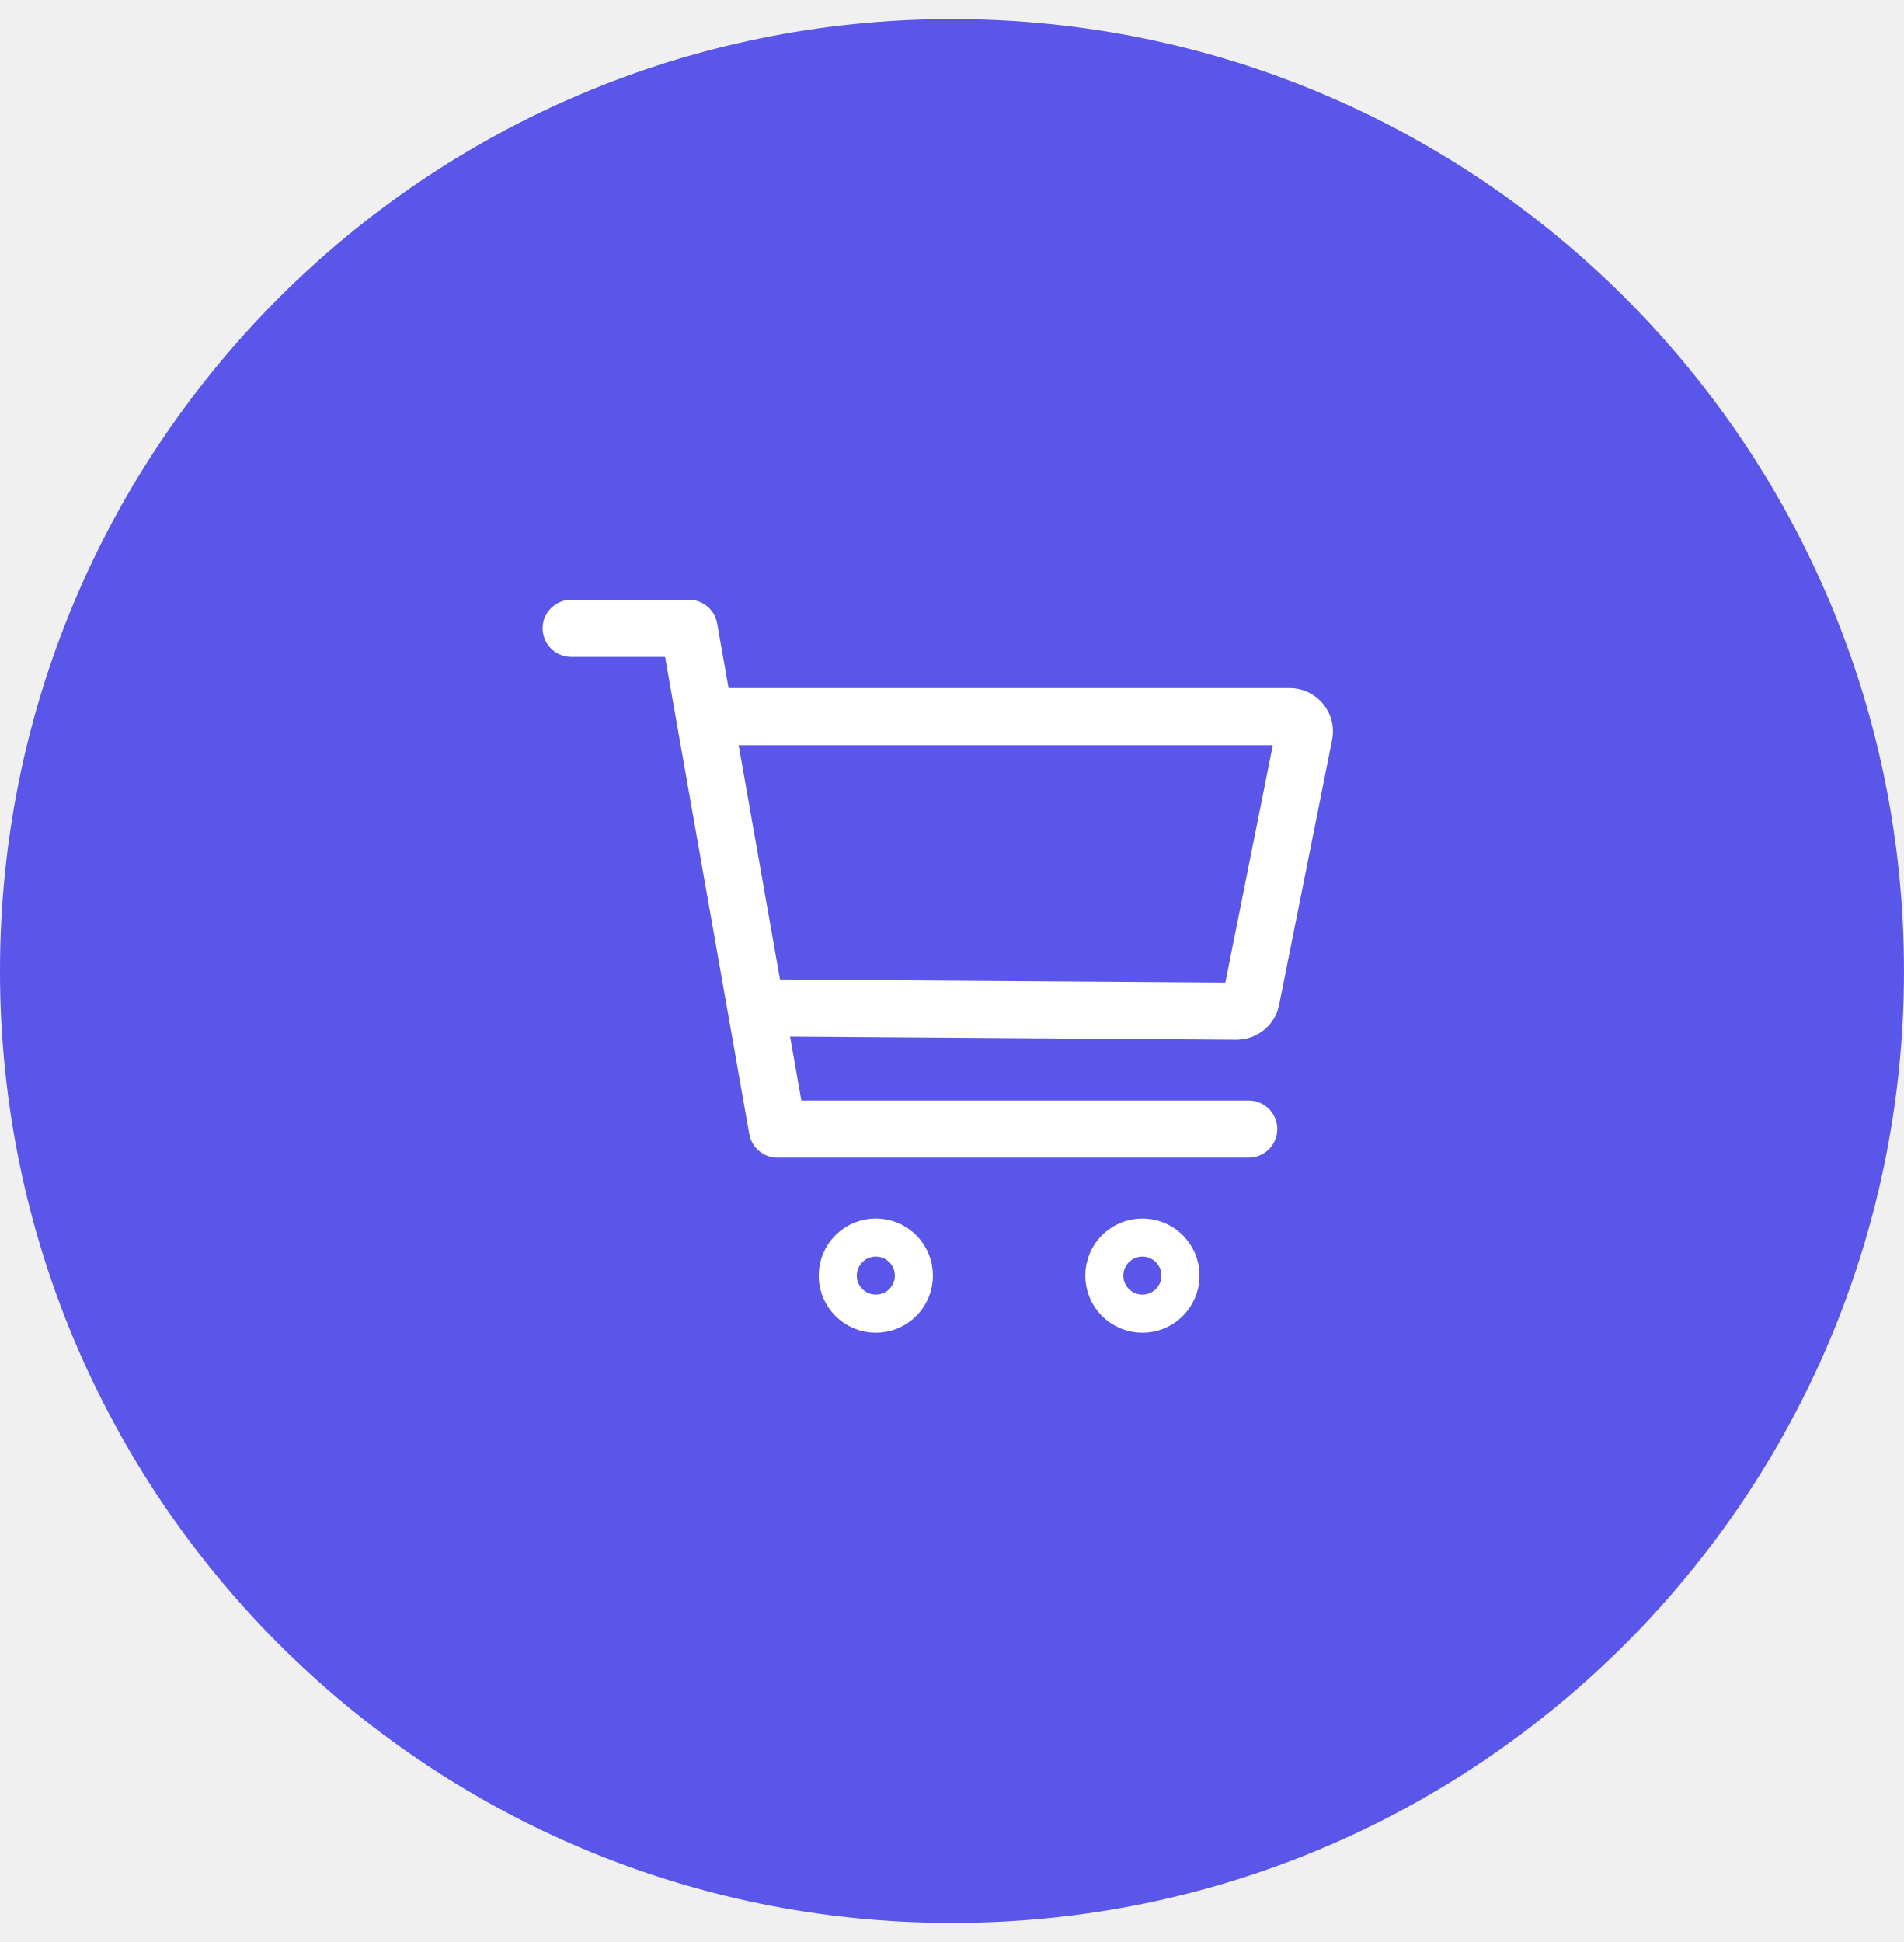
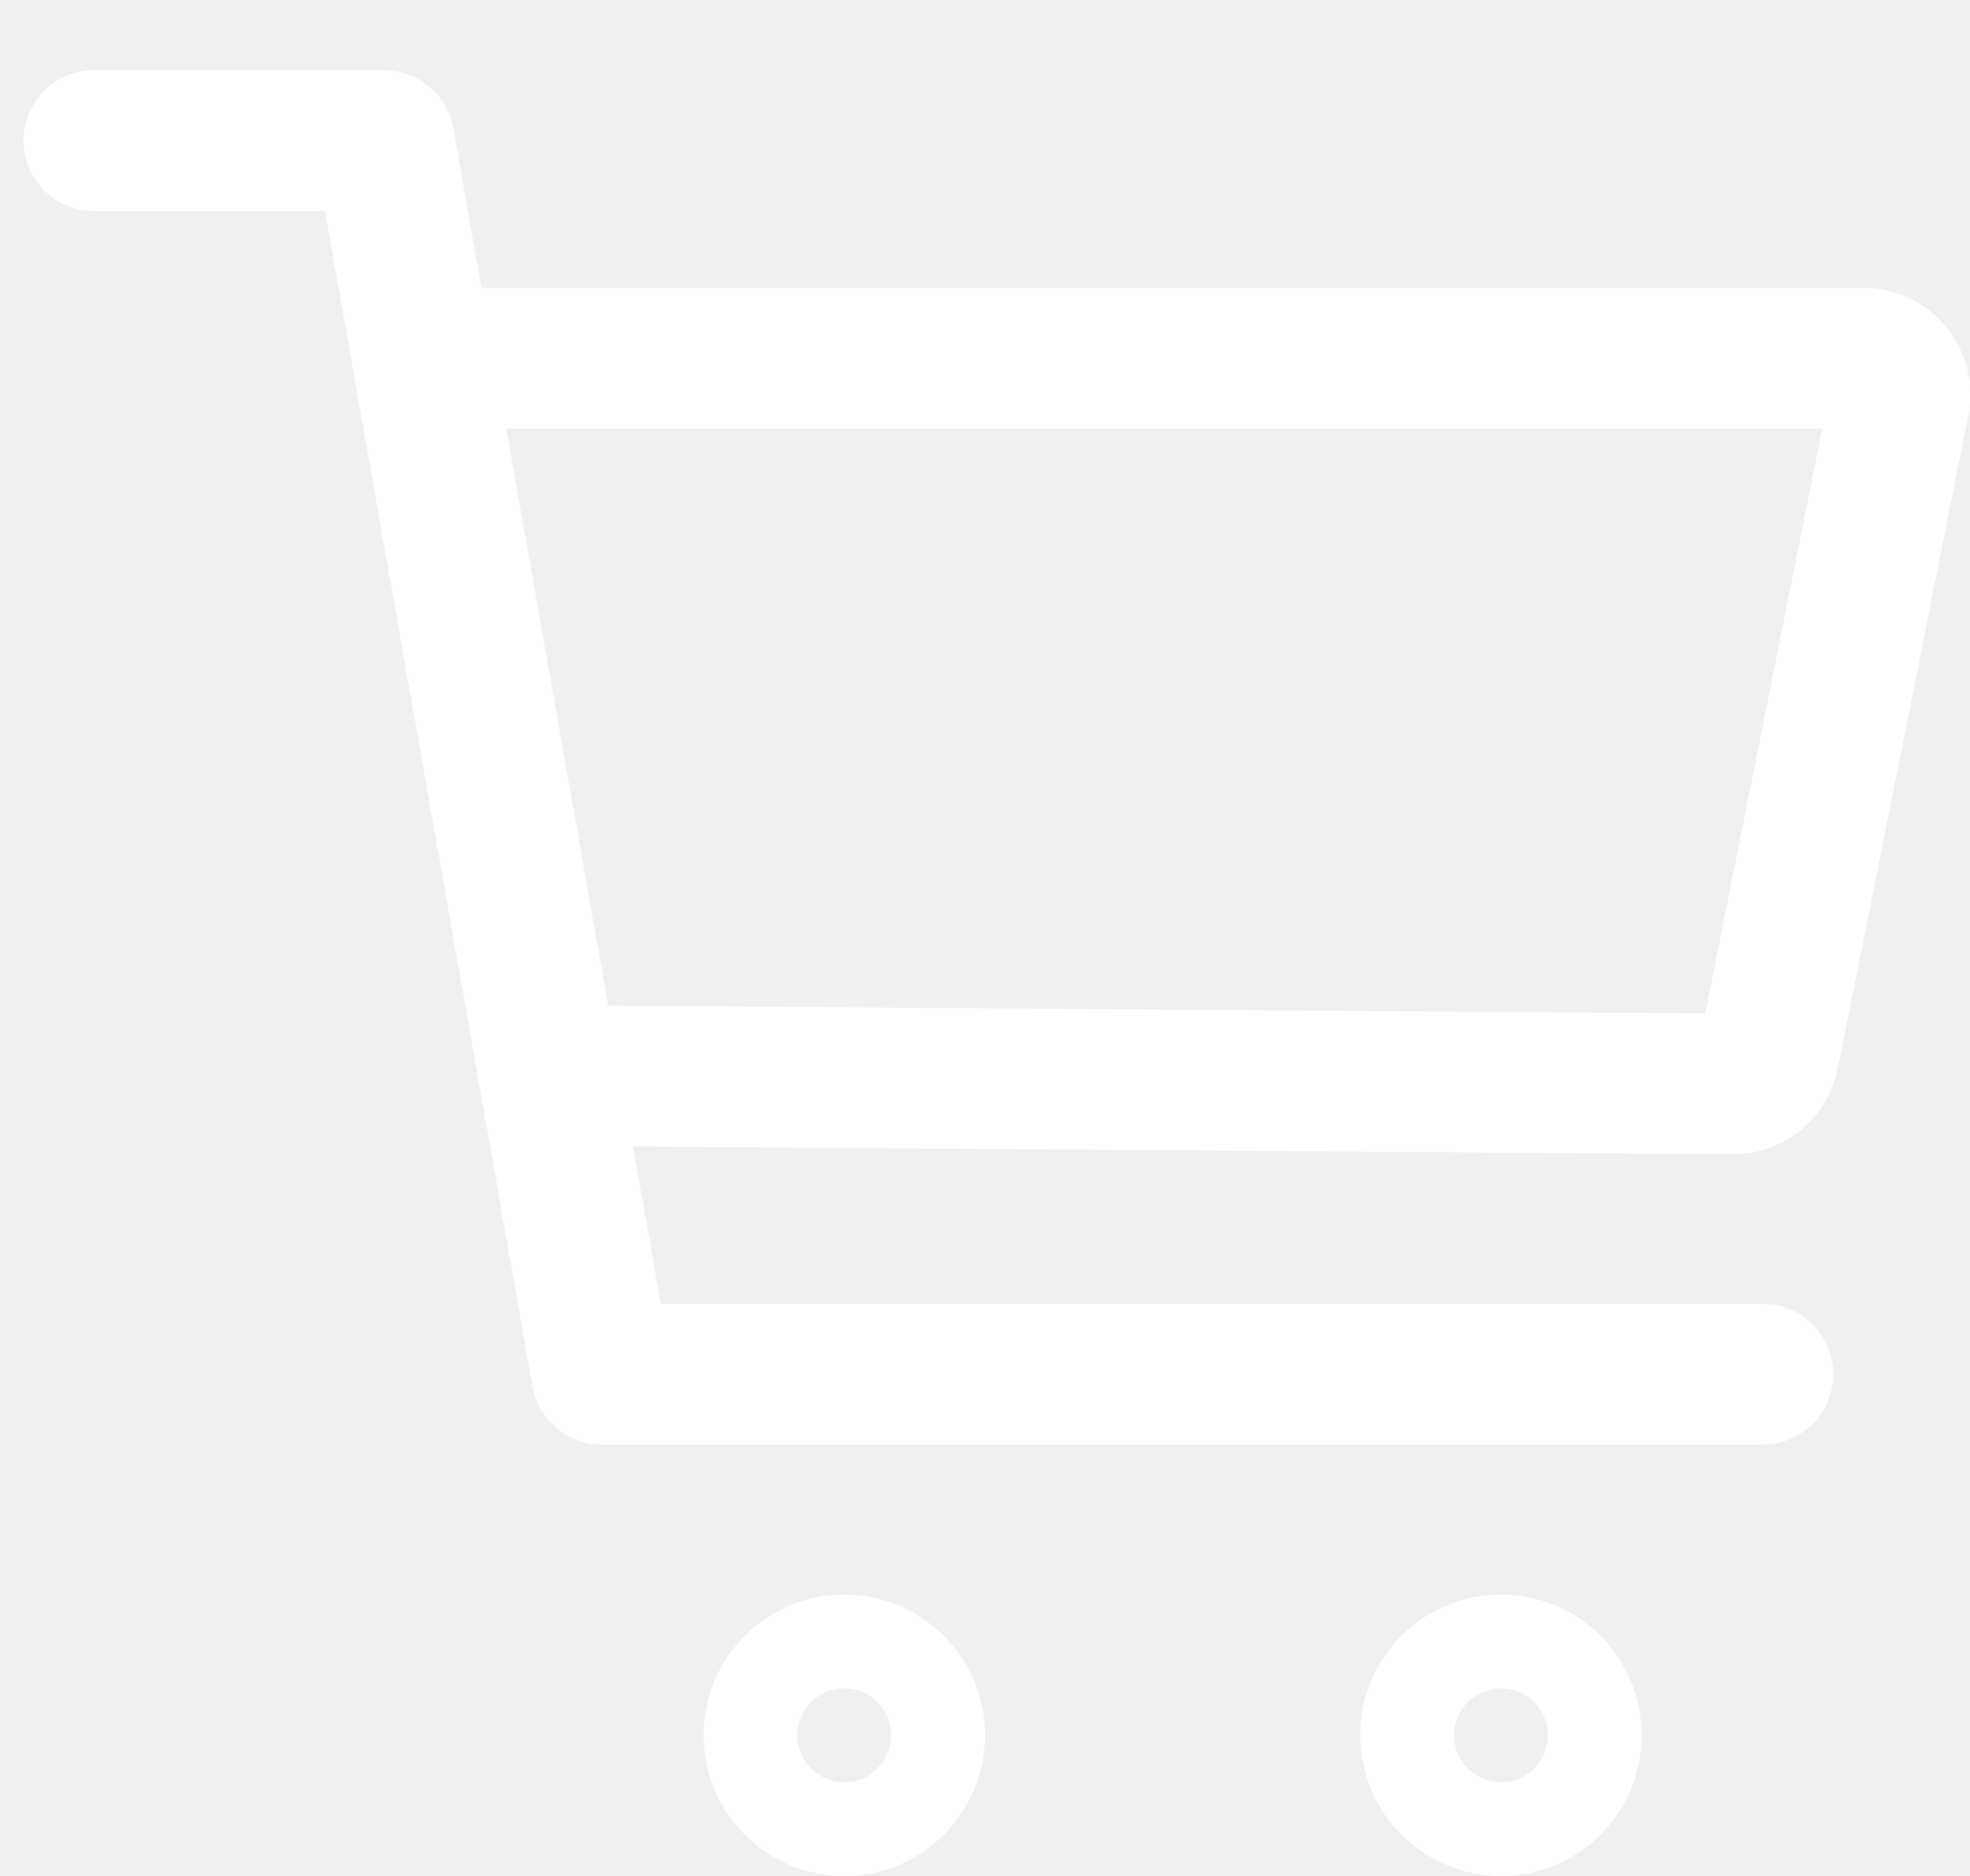
- <svg xmlns="http://www.w3.org/2000/svg" width="50" height="51" viewBox="0 0 50 51" fill="none">
-   <circle cx="25" cy="25.5" r="25" fill="#5956E9" />
-   <path d="M23 34.5C23.552 34.5 24 34.052 24 33.5C24 32.948 23.552 32.5 23 32.5C22.448 32.5 22 32.948 22 33.5C22 34.052 22.448 34.5 23 34.5Z" stroke="white" stroke-linecap="round" stroke-linejoin="round" />
-   <path d="M30 34.5C30.552 34.5 31 34.052 31 33.5C31 32.948 30.552 32.5 30 32.5C29.448 32.5 29 32.948 29 33.5C29 34.052 29.448 34.5 30 34.5Z" stroke="white" stroke-linecap="round" stroke-linejoin="round" />
-   <path d="M15 16.5H18.094L20.415 29.651H32.792" stroke="white" stroke-width="1.5" stroke-linecap="round" stroke-linejoin="round" />
-   <path d="M20 26.468L32.475 26.556C32.565 26.556 32.652 26.525 32.721 26.468C32.79 26.412 32.837 26.333 32.855 26.245L34.247 19.283C34.259 19.227 34.257 19.169 34.243 19.113C34.23 19.058 34.203 19.006 34.167 18.962C34.131 18.918 34.085 18.882 34.033 18.857C33.982 18.833 33.925 18.82 33.868 18.82L18.737 18.82" stroke="white" stroke-width="1.5" stroke-linecap="round" stroke-linejoin="round" />
+ <svg xmlns="http://www.w3.org/2000/svg" width="21" height="20" viewBox="0 0 21 20" fill="none">
+   <path d="M9 19.5C9.552 19.5 10 19.052 10 18.5C10 17.948 9.552 17.5 9 17.5C8.448 17.5 8 17.948 8 18.5C8 19.052 8.448 19.5 9 19.5Z" stroke="white" stroke-linecap="round" stroke-linejoin="round" />
+   <path d="M16 19.5C16.552 19.5 17 19.052 17 18.5C17 17.948 16.552 17.5 16 17.5C15.448 17.5 15 17.948 15 18.5C15 19.052 15.448 19.5 16 19.5Z" stroke="white" stroke-linecap="round" stroke-linejoin="round" />
+   <path d="M1 1.5H4.094L6.415 14.651H18.792" stroke="white" stroke-width="1.5" stroke-linecap="round" stroke-linejoin="round" />
+   <path d="M6 11.468L18.475 11.556C18.565 11.556 18.652 11.525 18.721 11.468C18.79 11.412 18.837 11.333 18.855 11.245L20.247 4.283C20.259 4.227 20.257 4.169 20.243 4.113C20.23 4.058 20.203 4.006 20.167 3.962C20.131 3.918 20.085 3.882 20.033 3.857C19.982 3.833 19.925 3.82 19.868 3.82L4.737 3.82" stroke="white" stroke-width="1.5" stroke-linecap="round" stroke-linejoin="round" />
</svg>
